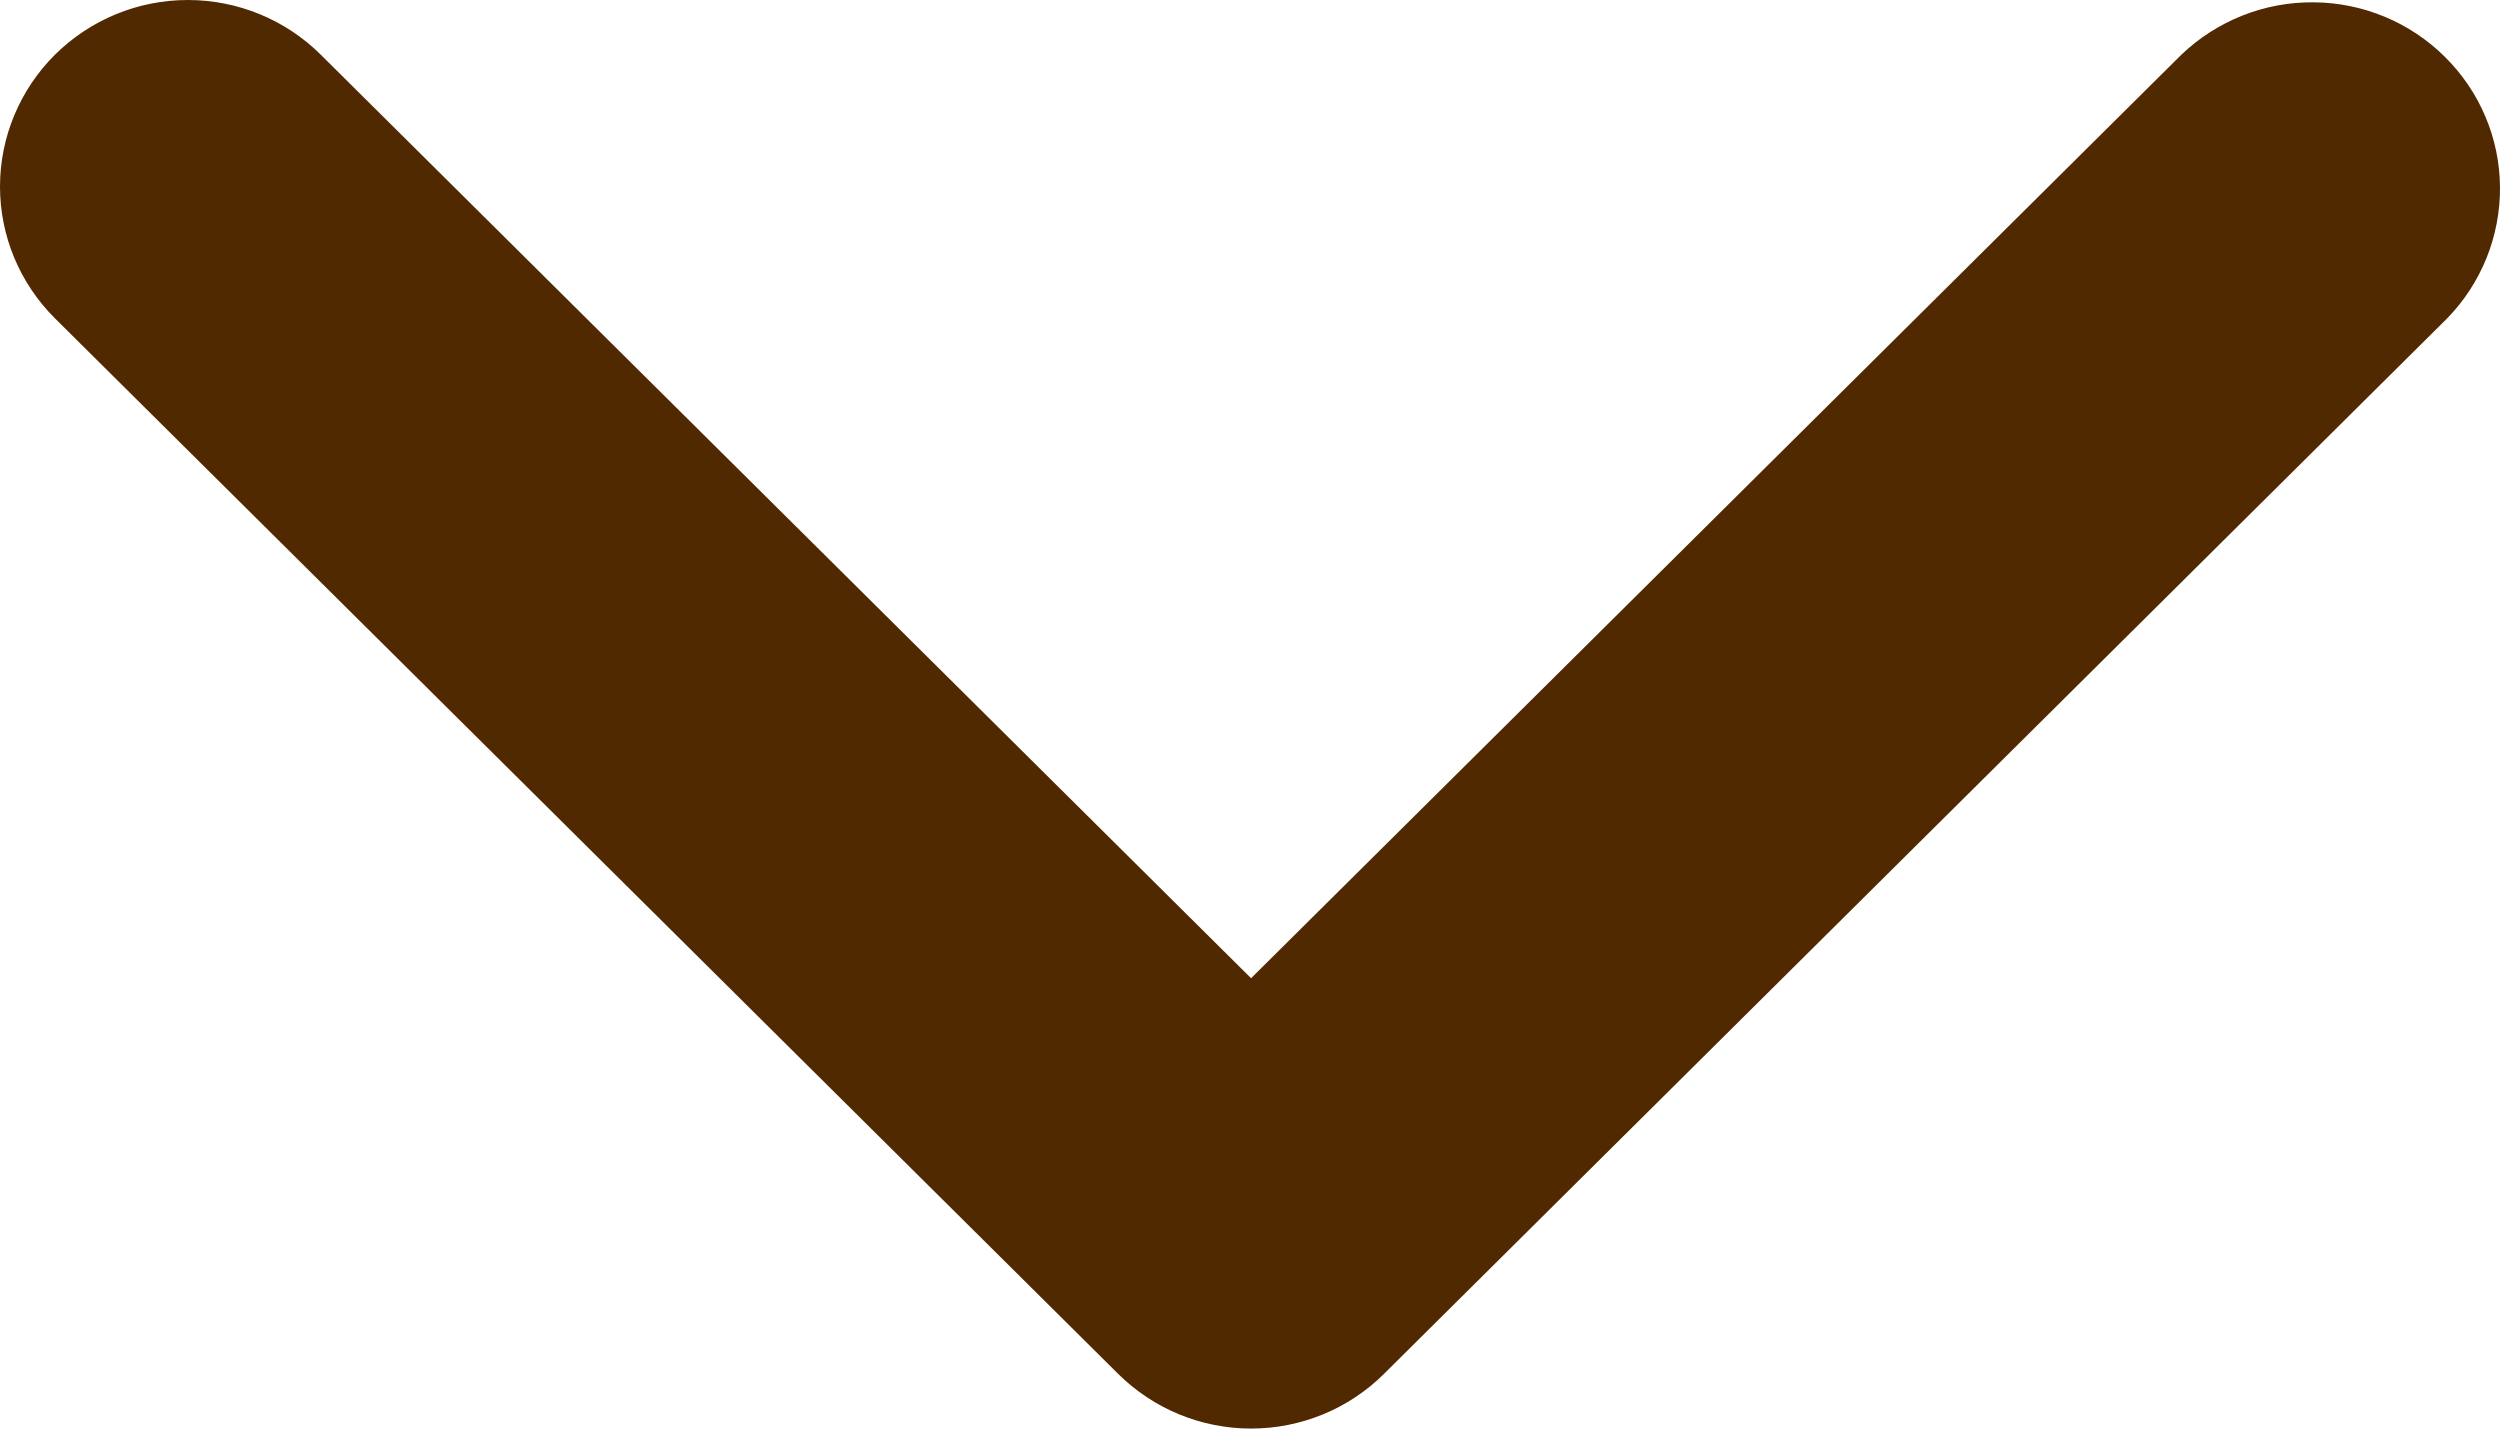
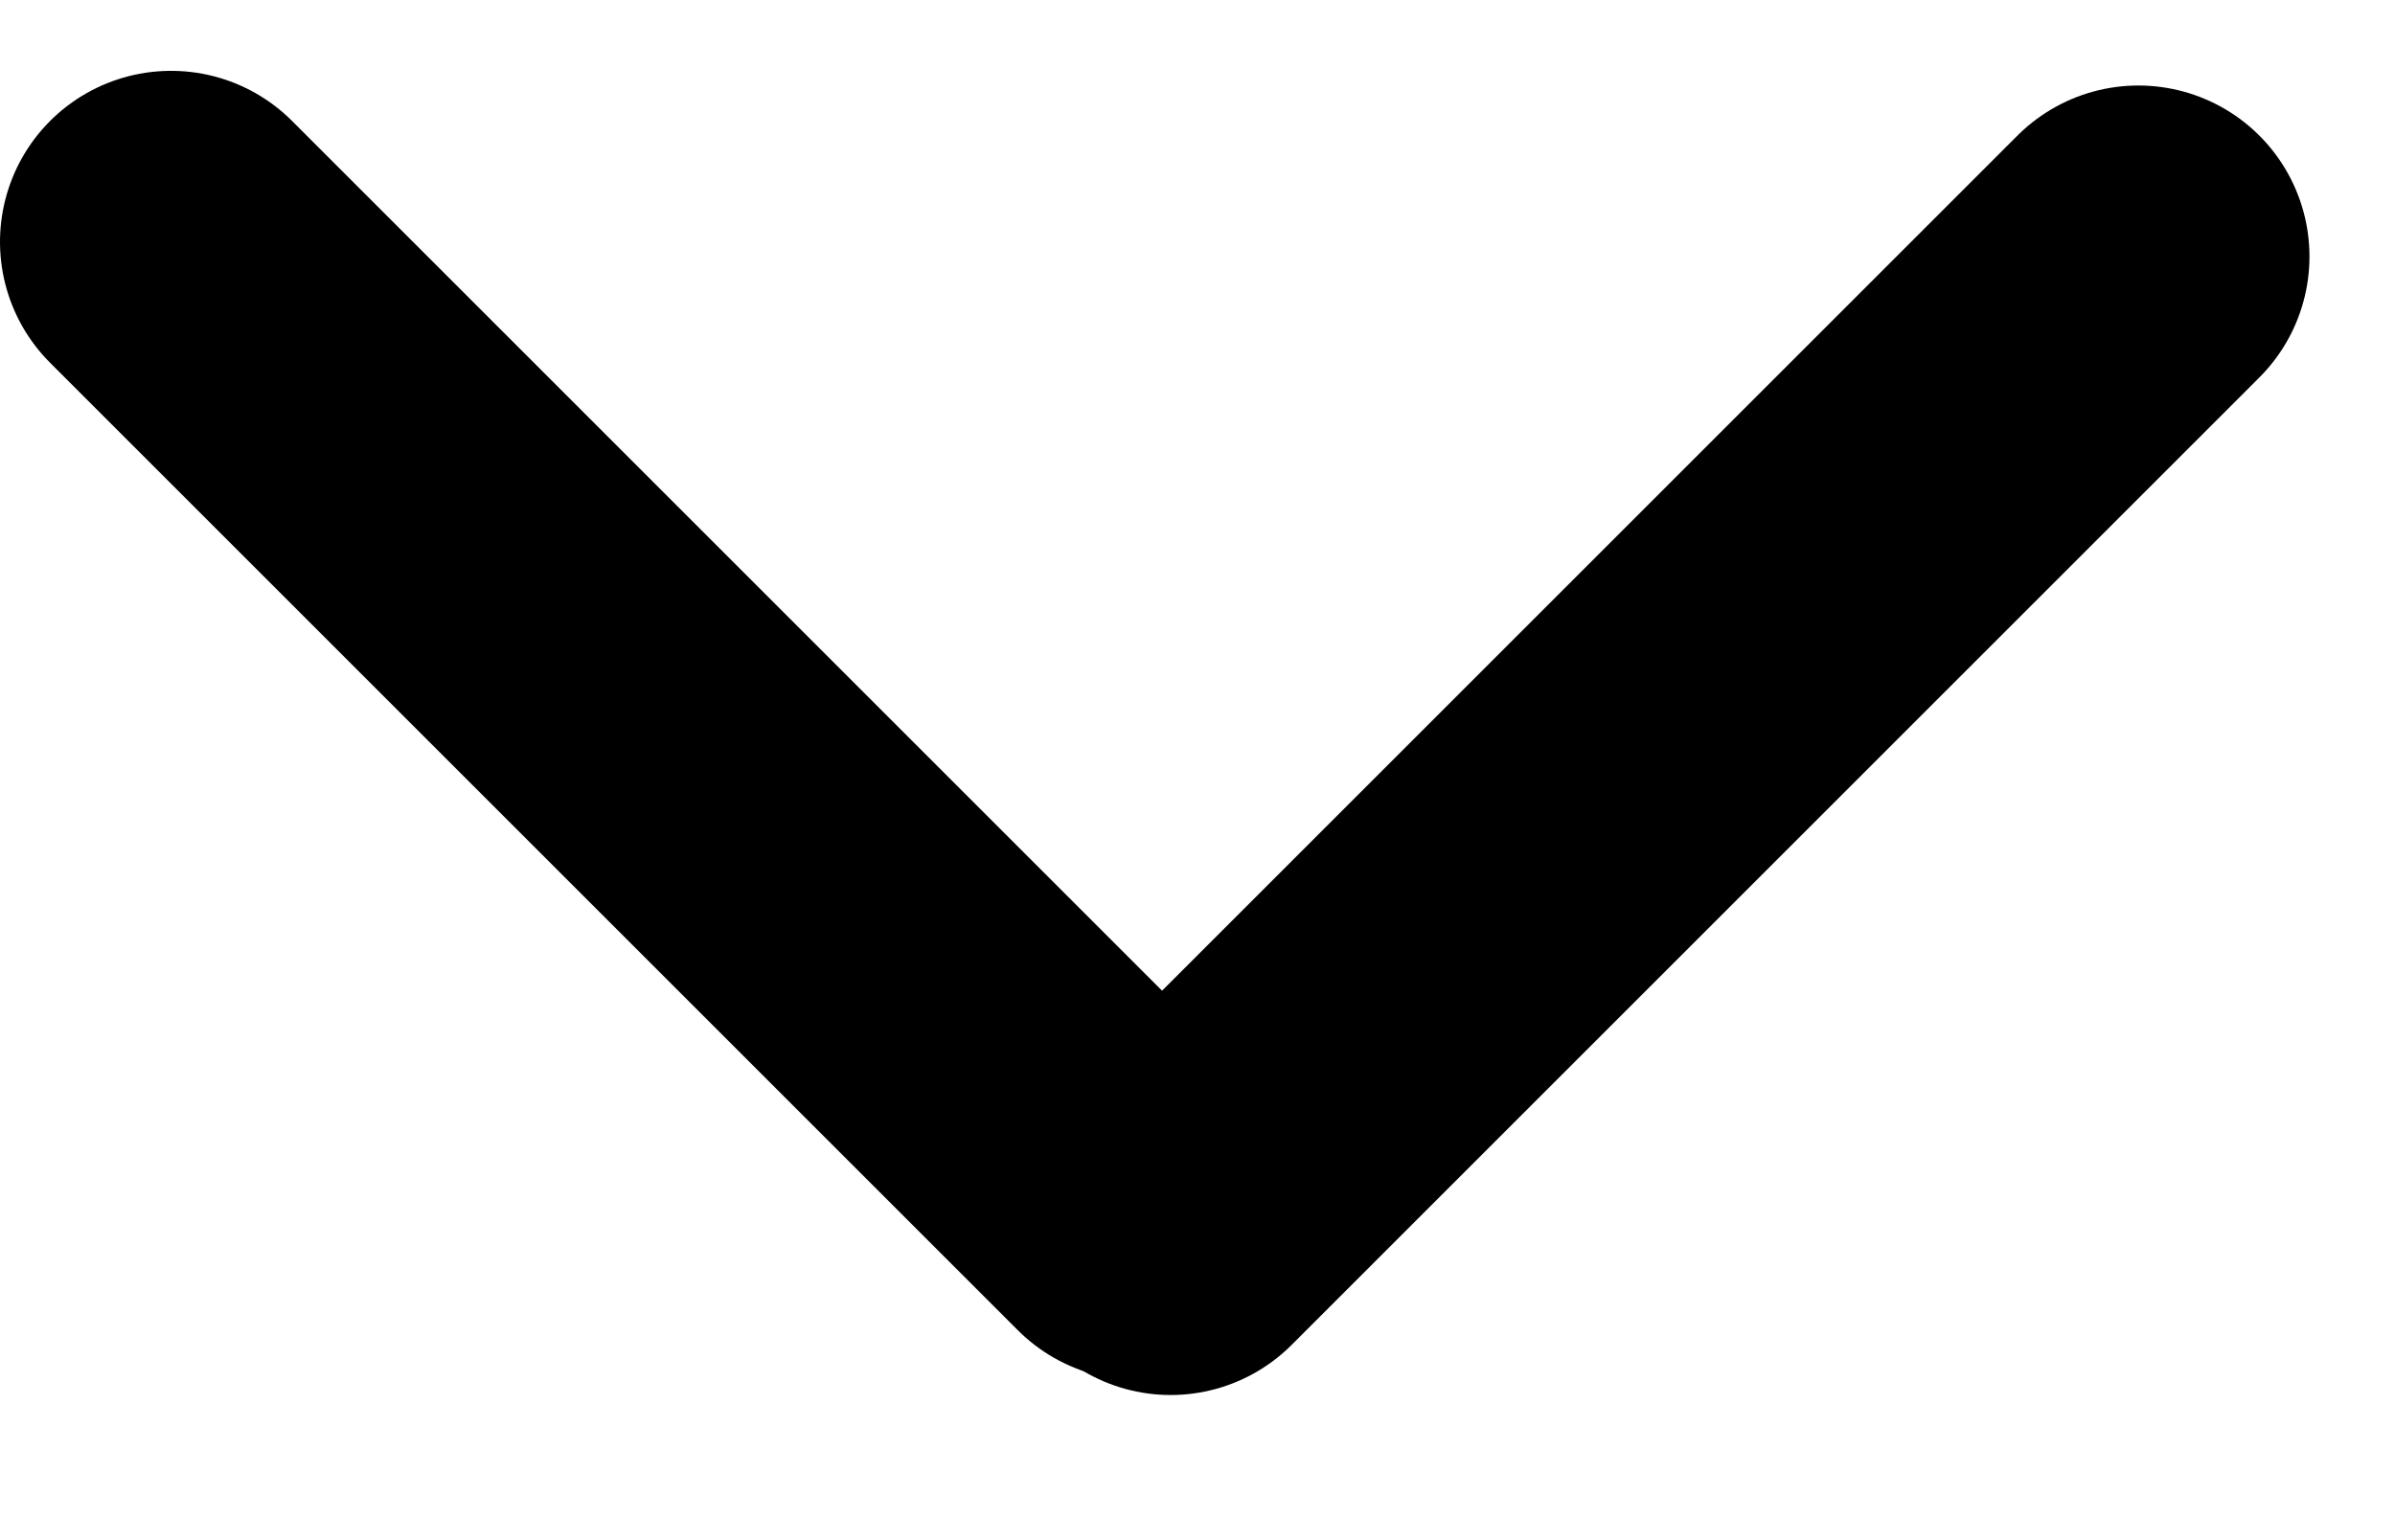
- <svg xmlns="http://www.w3.org/2000/svg" width="14" height="8" viewBox="0 0 14 8" fill="none">
-   <path d="M0.308 0.306C0.506 0.11 0.773 0 1.052 0C1.331 0 1.599 0.11 1.796 0.306L7.006 5.478L12.216 0.306C12.415 0.116 12.681 0.01 12.957 0.013C13.233 0.015 13.497 0.125 13.692 0.319C13.887 0.512 13.998 0.774 14 1.048C14.002 1.322 13.896 1.586 13.704 1.783L7.75 7.694C7.553 7.89 7.285 8 7.006 8C6.727 8 6.46 7.89 6.262 7.694L0.308 1.783C0.111 1.587 0 1.322 0 1.045C0 0.768 0.111 0.502 0.308 0.306Z" fill="#512900" />
+ <svg xmlns="http://www.w3.org/2000/svg" width="14" height="9" viewBox="0 0 14 9" fill="none">
+   <line x1="1" y1="-1" x2="9" y2="-1" transform="matrix(0.707107 0.707107 0.707107 -0.707107 1 0)" stroke="black" stroke-width="2" stroke-linecap="round" />
+   <path d="M12.5 1.5L6.843 7.157" stroke="black" stroke-width="2" stroke-linecap="round" />
</svg>
